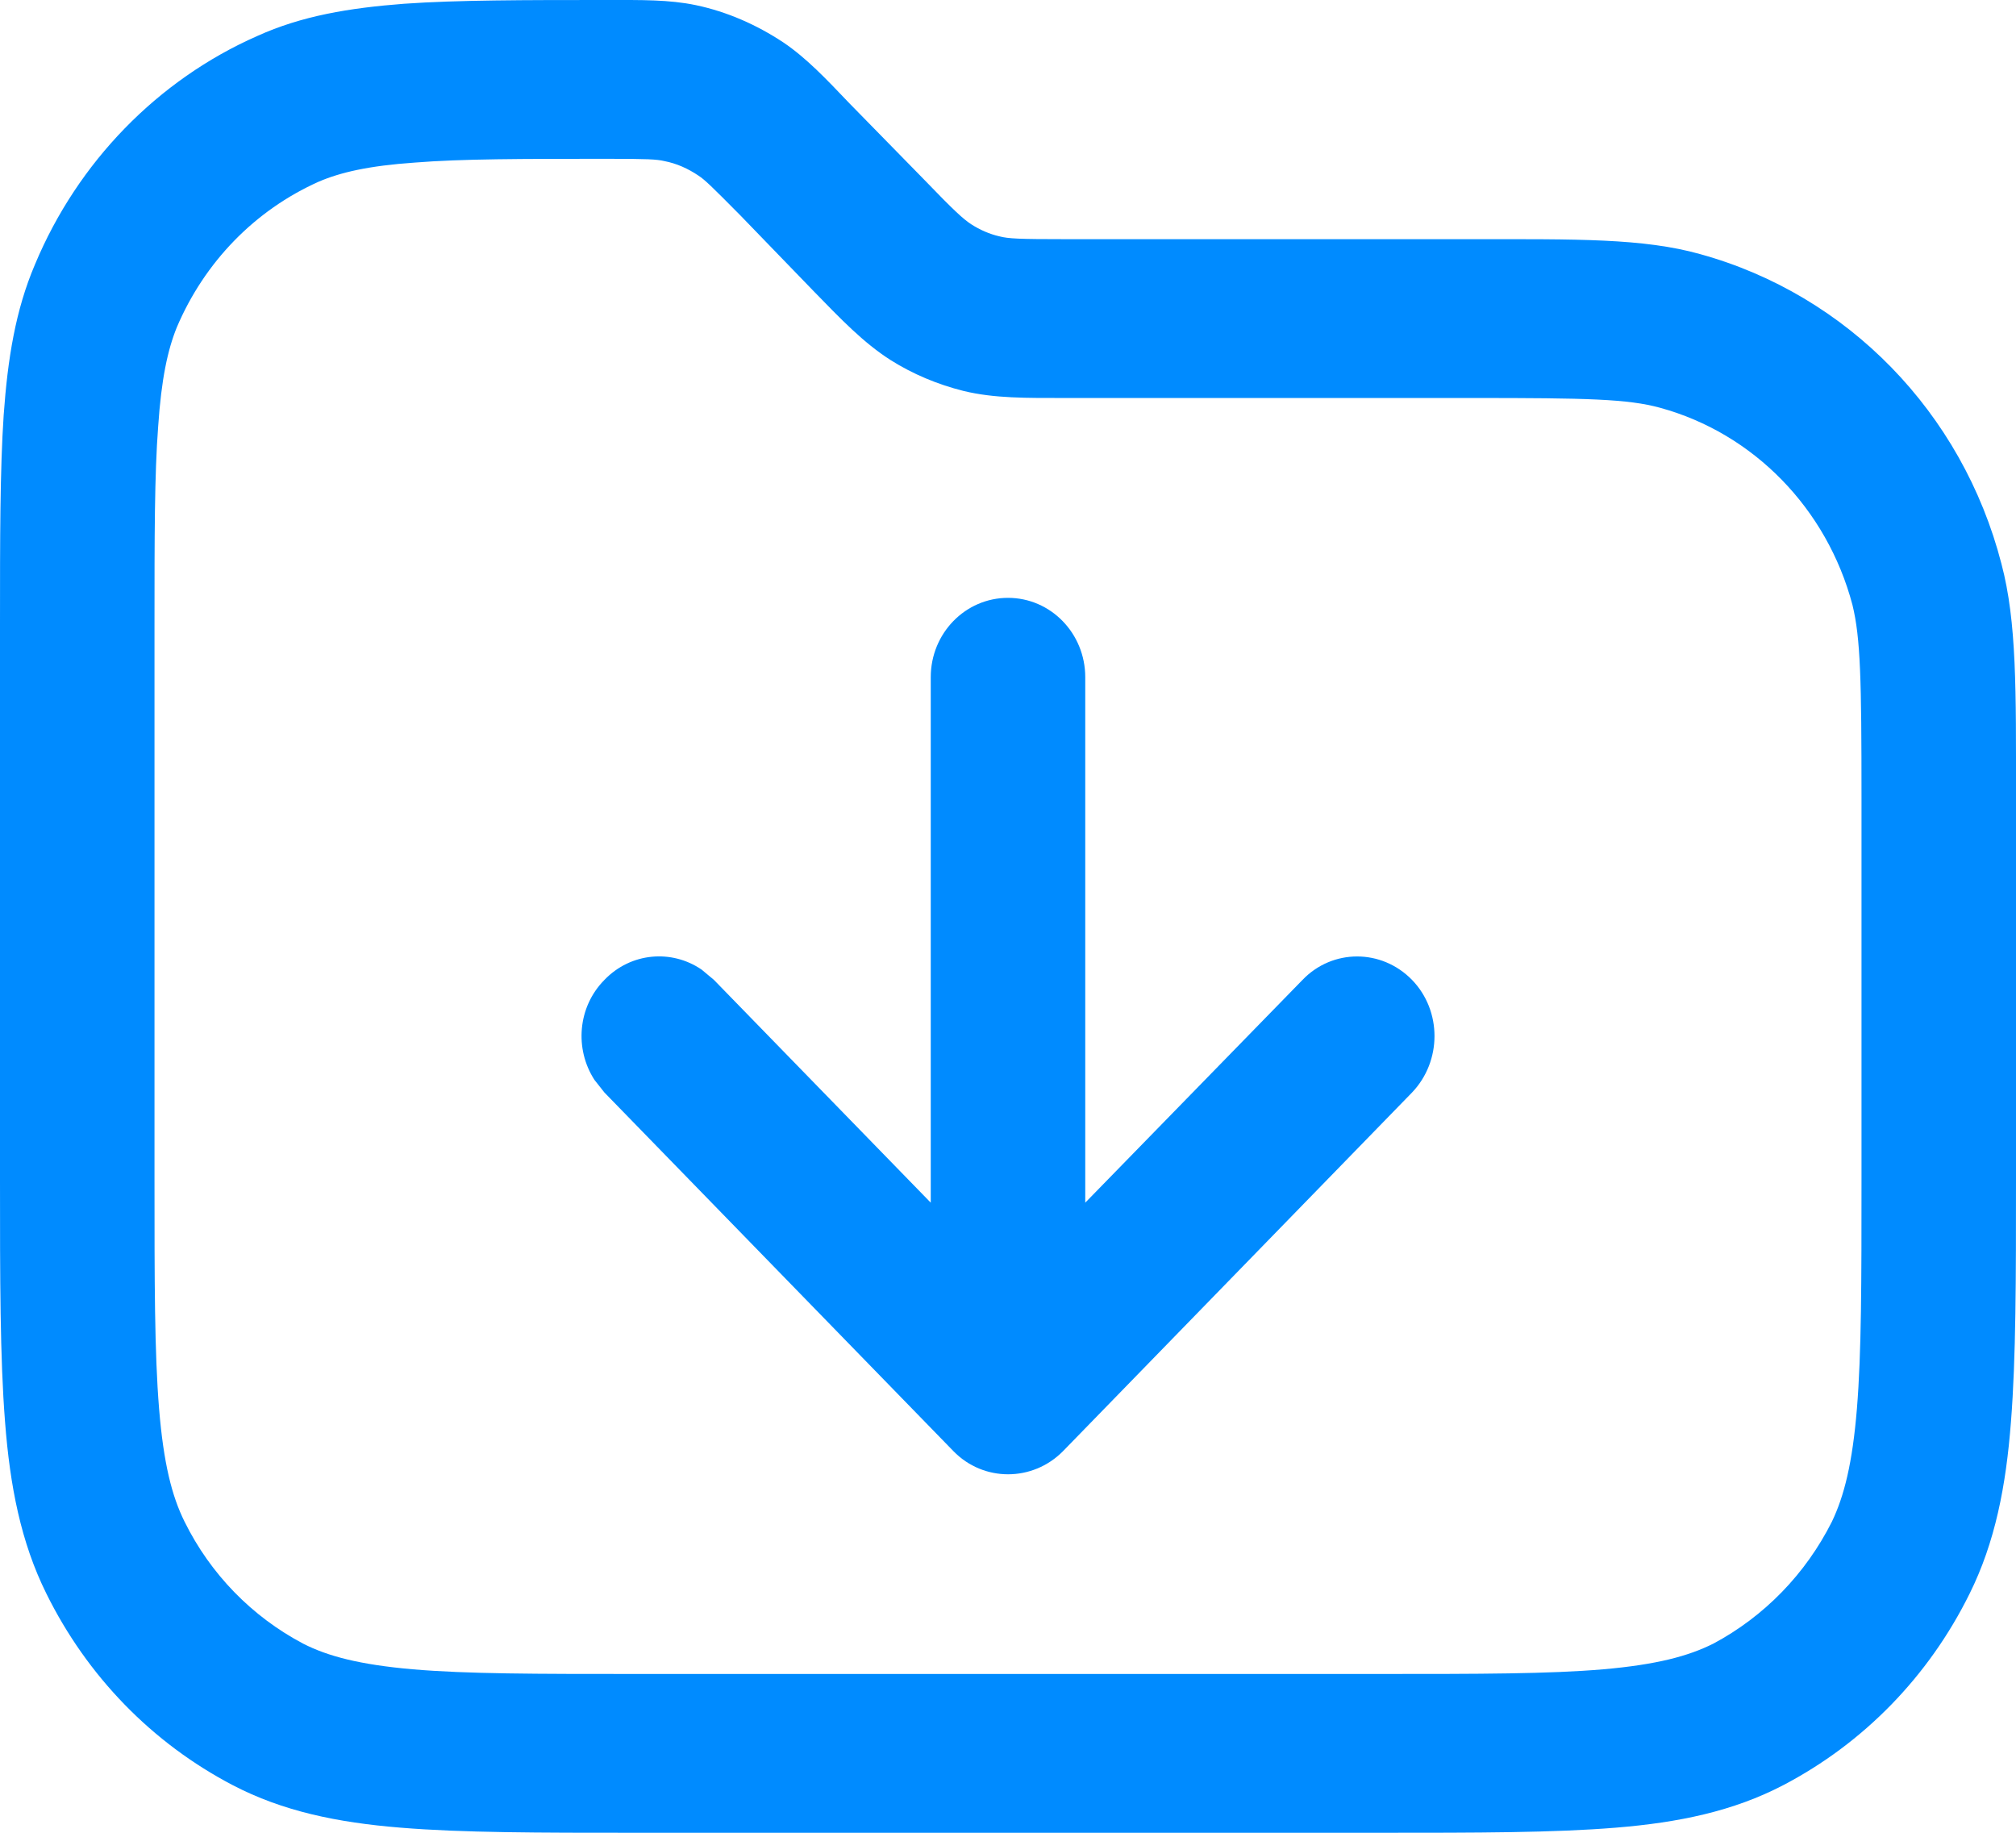
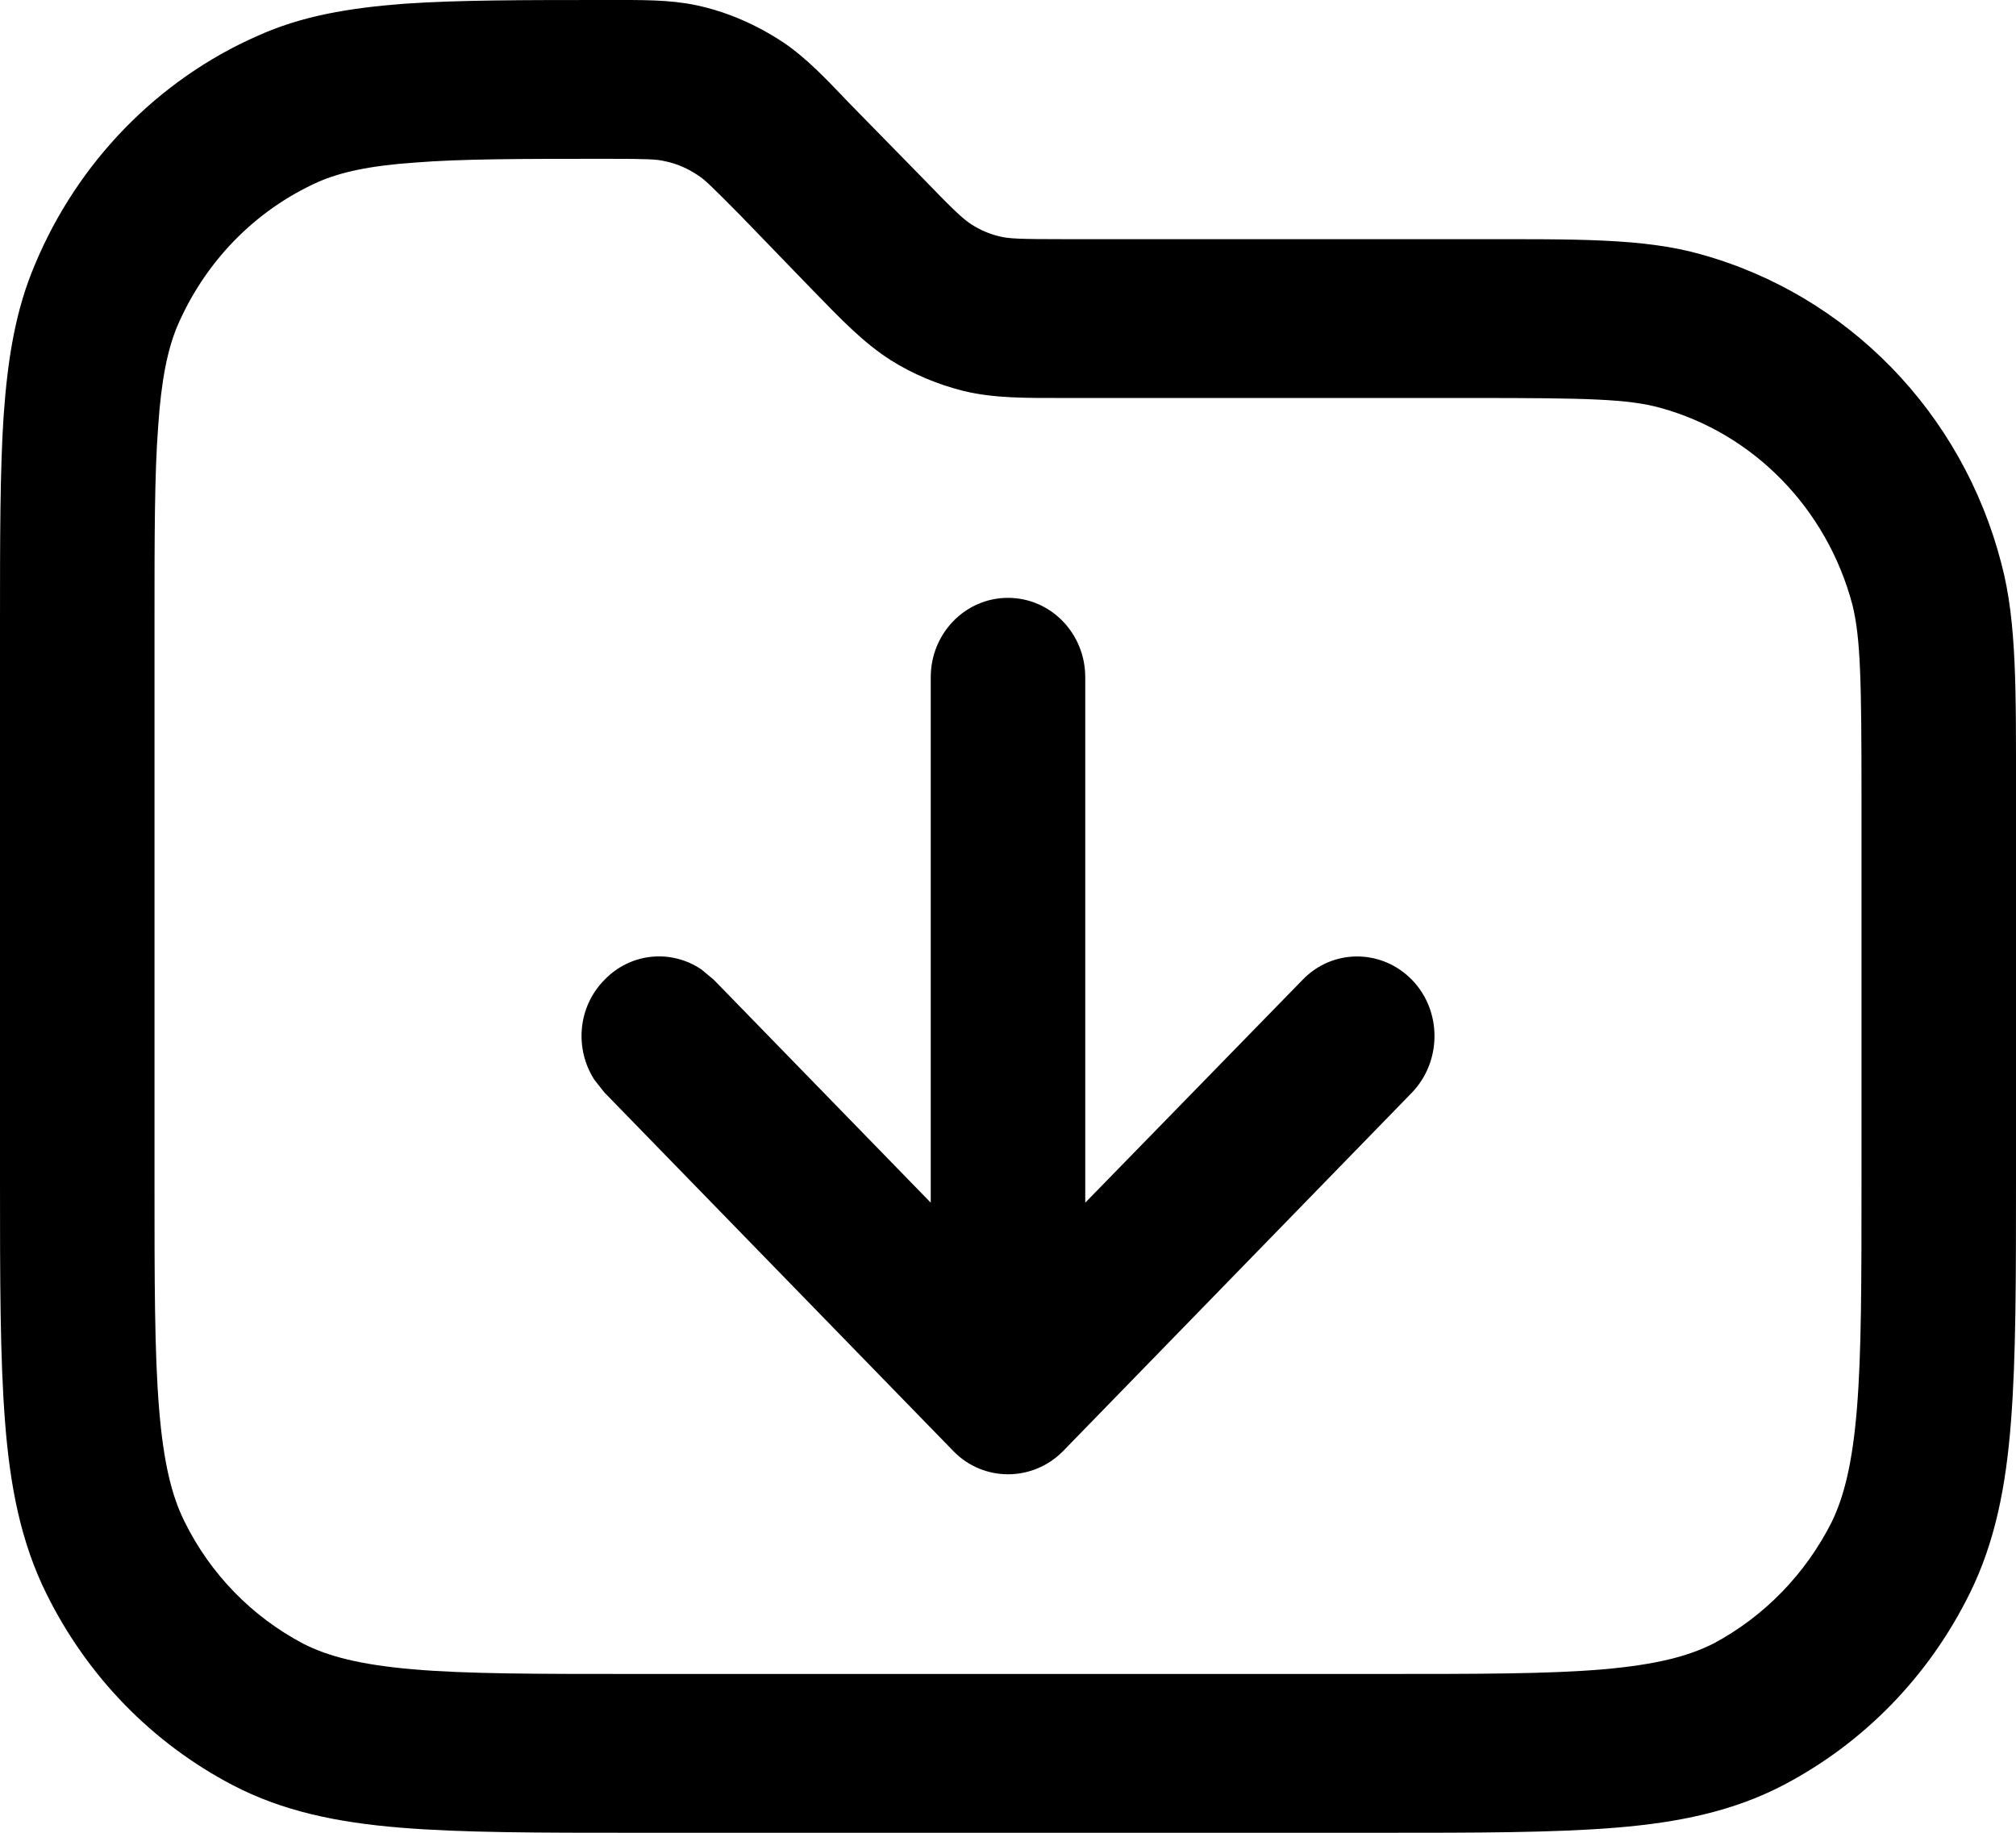
<svg xmlns="http://www.w3.org/2000/svg" preserveAspectRatio="none" overflow="visible" style="display: block;" width="22" height="20" viewBox="0 0 22 20" fill="none">
-   <path id="Vector" d="M1.686 12.87C1.686 13.981 1.686 14.761 1.736 15.372C1.785 15.968 1.875 16.325 2.014 16.605C2.296 17.176 2.748 17.64 3.308 17.936C3.576 18.073 3.923 18.165 4.503 18.216C5.098 18.267 5.857 18.267 6.938 18.267H15.062C16.143 18.267 16.902 18.267 17.497 18.216C18.077 18.165 18.424 18.073 18.697 17.936C19.252 17.64 19.704 17.176 19.991 16.605C20.125 16.325 20.215 15.968 20.264 15.372C20.314 14.761 20.314 13.981 20.314 12.87V8.695C20.314 7.426 20.304 6.962 20.215 6.6C19.937 5.551 19.138 4.73 18.117 4.45C17.765 4.353 17.313 4.343 16.078 4.343H11.63C11.203 4.343 10.851 4.348 10.514 4.266C10.231 4.195 9.963 4.083 9.72 3.93C9.423 3.741 9.175 3.481 8.877 3.175L8.079 2.35C7.766 2.034 7.692 1.962 7.623 1.917C7.509 1.84 7.385 1.784 7.251 1.758C7.166 1.738 7.067 1.733 6.631 1.733C5.693 1.733 5.039 1.733 4.528 1.774C4.022 1.809 3.715 1.881 3.477 1.983C2.782 2.294 2.232 2.859 1.929 3.573C1.83 3.818 1.761 4.134 1.726 4.654C1.686 5.178 1.686 5.851 1.686 6.815V12.87ZM11 6.524C11.466 6.524 11.843 6.911 11.843 7.39V13.124L14.214 10.693C14.541 10.352 15.077 10.352 15.409 10.693C15.736 11.03 15.736 11.58 15.409 11.922L11.6 15.836C11.268 16.172 10.732 16.172 10.405 15.836L6.596 11.922L6.487 11.784C6.269 11.447 6.303 10.989 6.596 10.693C6.884 10.393 7.33 10.357 7.657 10.581L7.791 10.693L10.157 13.124V7.39C10.157 6.911 10.534 6.524 11 6.524ZM22 12.87C22 13.95 22 14.816 21.945 15.515C21.891 16.218 21.772 16.83 21.494 17.39C21.048 18.293 20.338 19.021 19.461 19.48C18.915 19.765 18.32 19.888 17.636 19.944C16.956 20 16.113 20 15.062 20H6.938C5.887 20 5.044 20 4.369 19.944C3.68 19.888 3.085 19.765 2.539 19.48C1.661 19.021 0.952 18.293 0.506 17.39C0.228 16.83 0.109 16.218 0.055 15.515C4.25669e-08 14.816 0 13.95 0 12.87V6.815C0 5.877 0 5.133 0.04 4.531C0.084 3.914 0.169 3.384 0.382 2.885C0.848 1.769 1.721 0.872 2.807 0.393C3.293 0.173 3.809 0.087 4.409 0.041C4.994 0 5.718 0 6.631 0C6.998 0 7.3 -0.005 7.593 0.056C7.935 0.128 8.257 0.27 8.55 0.464C8.798 0.632 9.011 0.856 9.269 1.127L10.072 1.947C10.425 2.314 10.514 2.391 10.598 2.447C10.693 2.508 10.797 2.554 10.906 2.579C11.005 2.605 11.124 2.61 11.63 2.61H16.078C17.204 2.61 17.933 2.599 18.553 2.773C20.16 3.216 21.415 4.501 21.841 6.152C22.01 6.789 22 7.538 22 8.695V12.87Z" fill="#008BFF" />
+   <path id="Vector" d="M1.686 12.87C1.686 13.981 1.686 14.761 1.736 15.372C1.785 15.968 1.875 16.325 2.014 16.605C2.296 17.176 2.748 17.64 3.308 17.936C3.576 18.073 3.923 18.165 4.503 18.216C5.098 18.267 5.857 18.267 6.938 18.267H15.062C16.143 18.267 16.902 18.267 17.497 18.216C18.077 18.165 18.424 18.073 18.697 17.936C19.252 17.64 19.704 17.176 19.991 16.605C20.125 16.325 20.215 15.968 20.264 15.372C20.314 14.761 20.314 13.981 20.314 12.87V8.695C20.314 7.426 20.304 6.962 20.215 6.6C19.937 5.551 19.138 4.73 18.117 4.45C17.765 4.353 17.313 4.343 16.078 4.343H11.63C11.203 4.343 10.851 4.348 10.514 4.266C10.231 4.195 9.963 4.083 9.72 3.93C9.423 3.741 9.175 3.481 8.877 3.175L8.079 2.35C7.766 2.034 7.692 1.962 7.623 1.917C7.509 1.84 7.385 1.784 7.251 1.758C7.166 1.738 7.067 1.733 6.631 1.733C5.693 1.733 5.039 1.733 4.528 1.774C4.022 1.809 3.715 1.881 3.477 1.983C2.782 2.294 2.232 2.859 1.929 3.573C1.83 3.818 1.761 4.134 1.726 4.654C1.686 5.178 1.686 5.851 1.686 6.815V12.87ZM11 6.524C11.466 6.524 11.843 6.911 11.843 7.39V13.124L14.214 10.693C14.541 10.352 15.077 10.352 15.409 10.693C15.736 11.03 15.736 11.58 15.409 11.922L11.6 15.836C11.268 16.172 10.732 16.172 10.405 15.836L6.596 11.922L6.487 11.784C6.269 11.447 6.303 10.989 6.596 10.693C6.884 10.393 7.33 10.357 7.657 10.581L7.791 10.693L10.157 13.124V7.39C10.157 6.911 10.534 6.524 11 6.524ZM22 12.87C22 13.95 22 14.816 21.945 15.515C21.891 16.218 21.772 16.83 21.494 17.39C21.048 18.293 20.338 19.021 19.461 19.48C18.915 19.765 18.32 19.888 17.636 19.944C16.956 20 16.113 20 15.062 20H6.938C5.887 20 5.044 20 4.369 19.944C3.68 19.888 3.085 19.765 2.539 19.48C1.661 19.021 0.952 18.293 0.506 17.39C0.228 16.83 0.109 16.218 0.055 15.515C4.25669e-08 14.816 0 13.95 0 12.87V6.815C0 5.877 0 5.133 0.04 4.531C0.084 3.914 0.169 3.384 0.382 2.885C0.848 1.769 1.721 0.872 2.807 0.393C3.293 0.173 3.809 0.087 4.409 0.041C4.994 0 5.718 0 6.631 0C6.998 0 7.3 -0.005 7.593 0.056C7.935 0.128 8.257 0.27 8.55 0.464C8.798 0.632 9.011 0.856 9.269 1.127L10.072 1.947C10.425 2.314 10.514 2.391 10.598 2.447C10.693 2.508 10.797 2.554 10.906 2.579C11.005 2.605 11.124 2.61 11.63 2.61H16.078C17.204 2.61 17.933 2.599 18.553 2.773C20.16 3.216 21.415 4.501 21.841 6.152C22.01 6.789 22 7.538 22 8.695V12.87Z" fill="currentColor" />
</svg>
